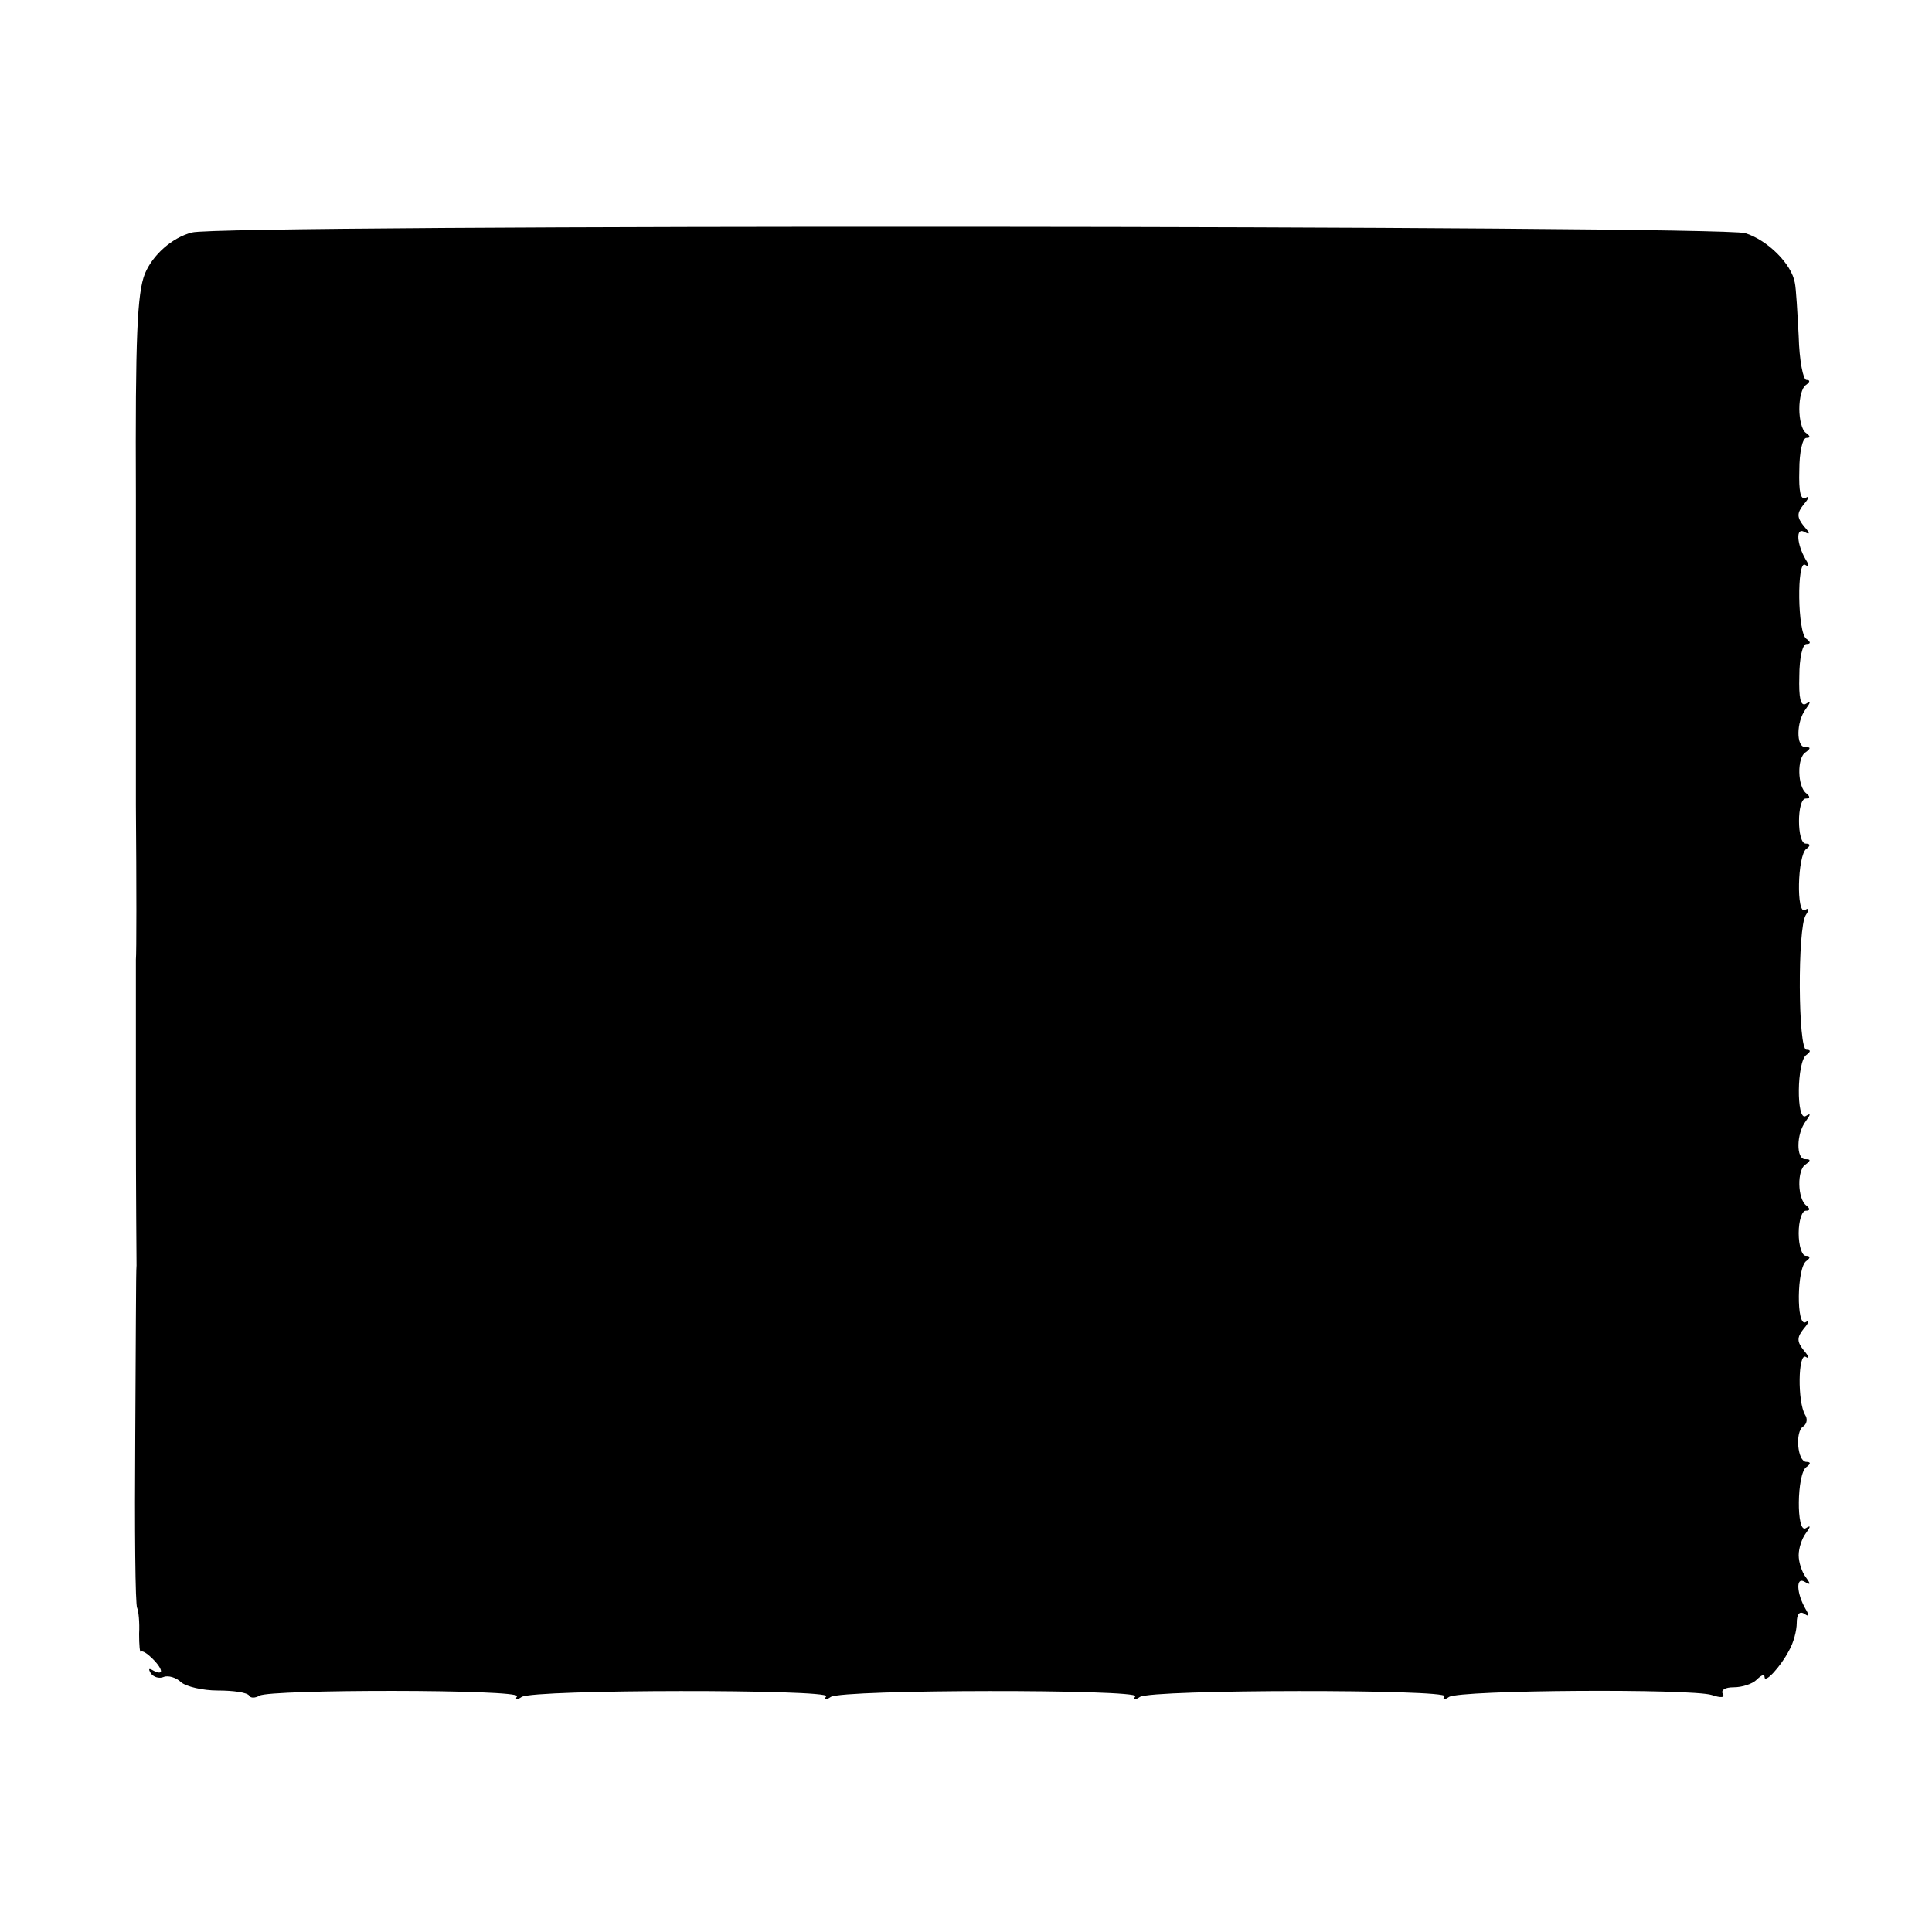
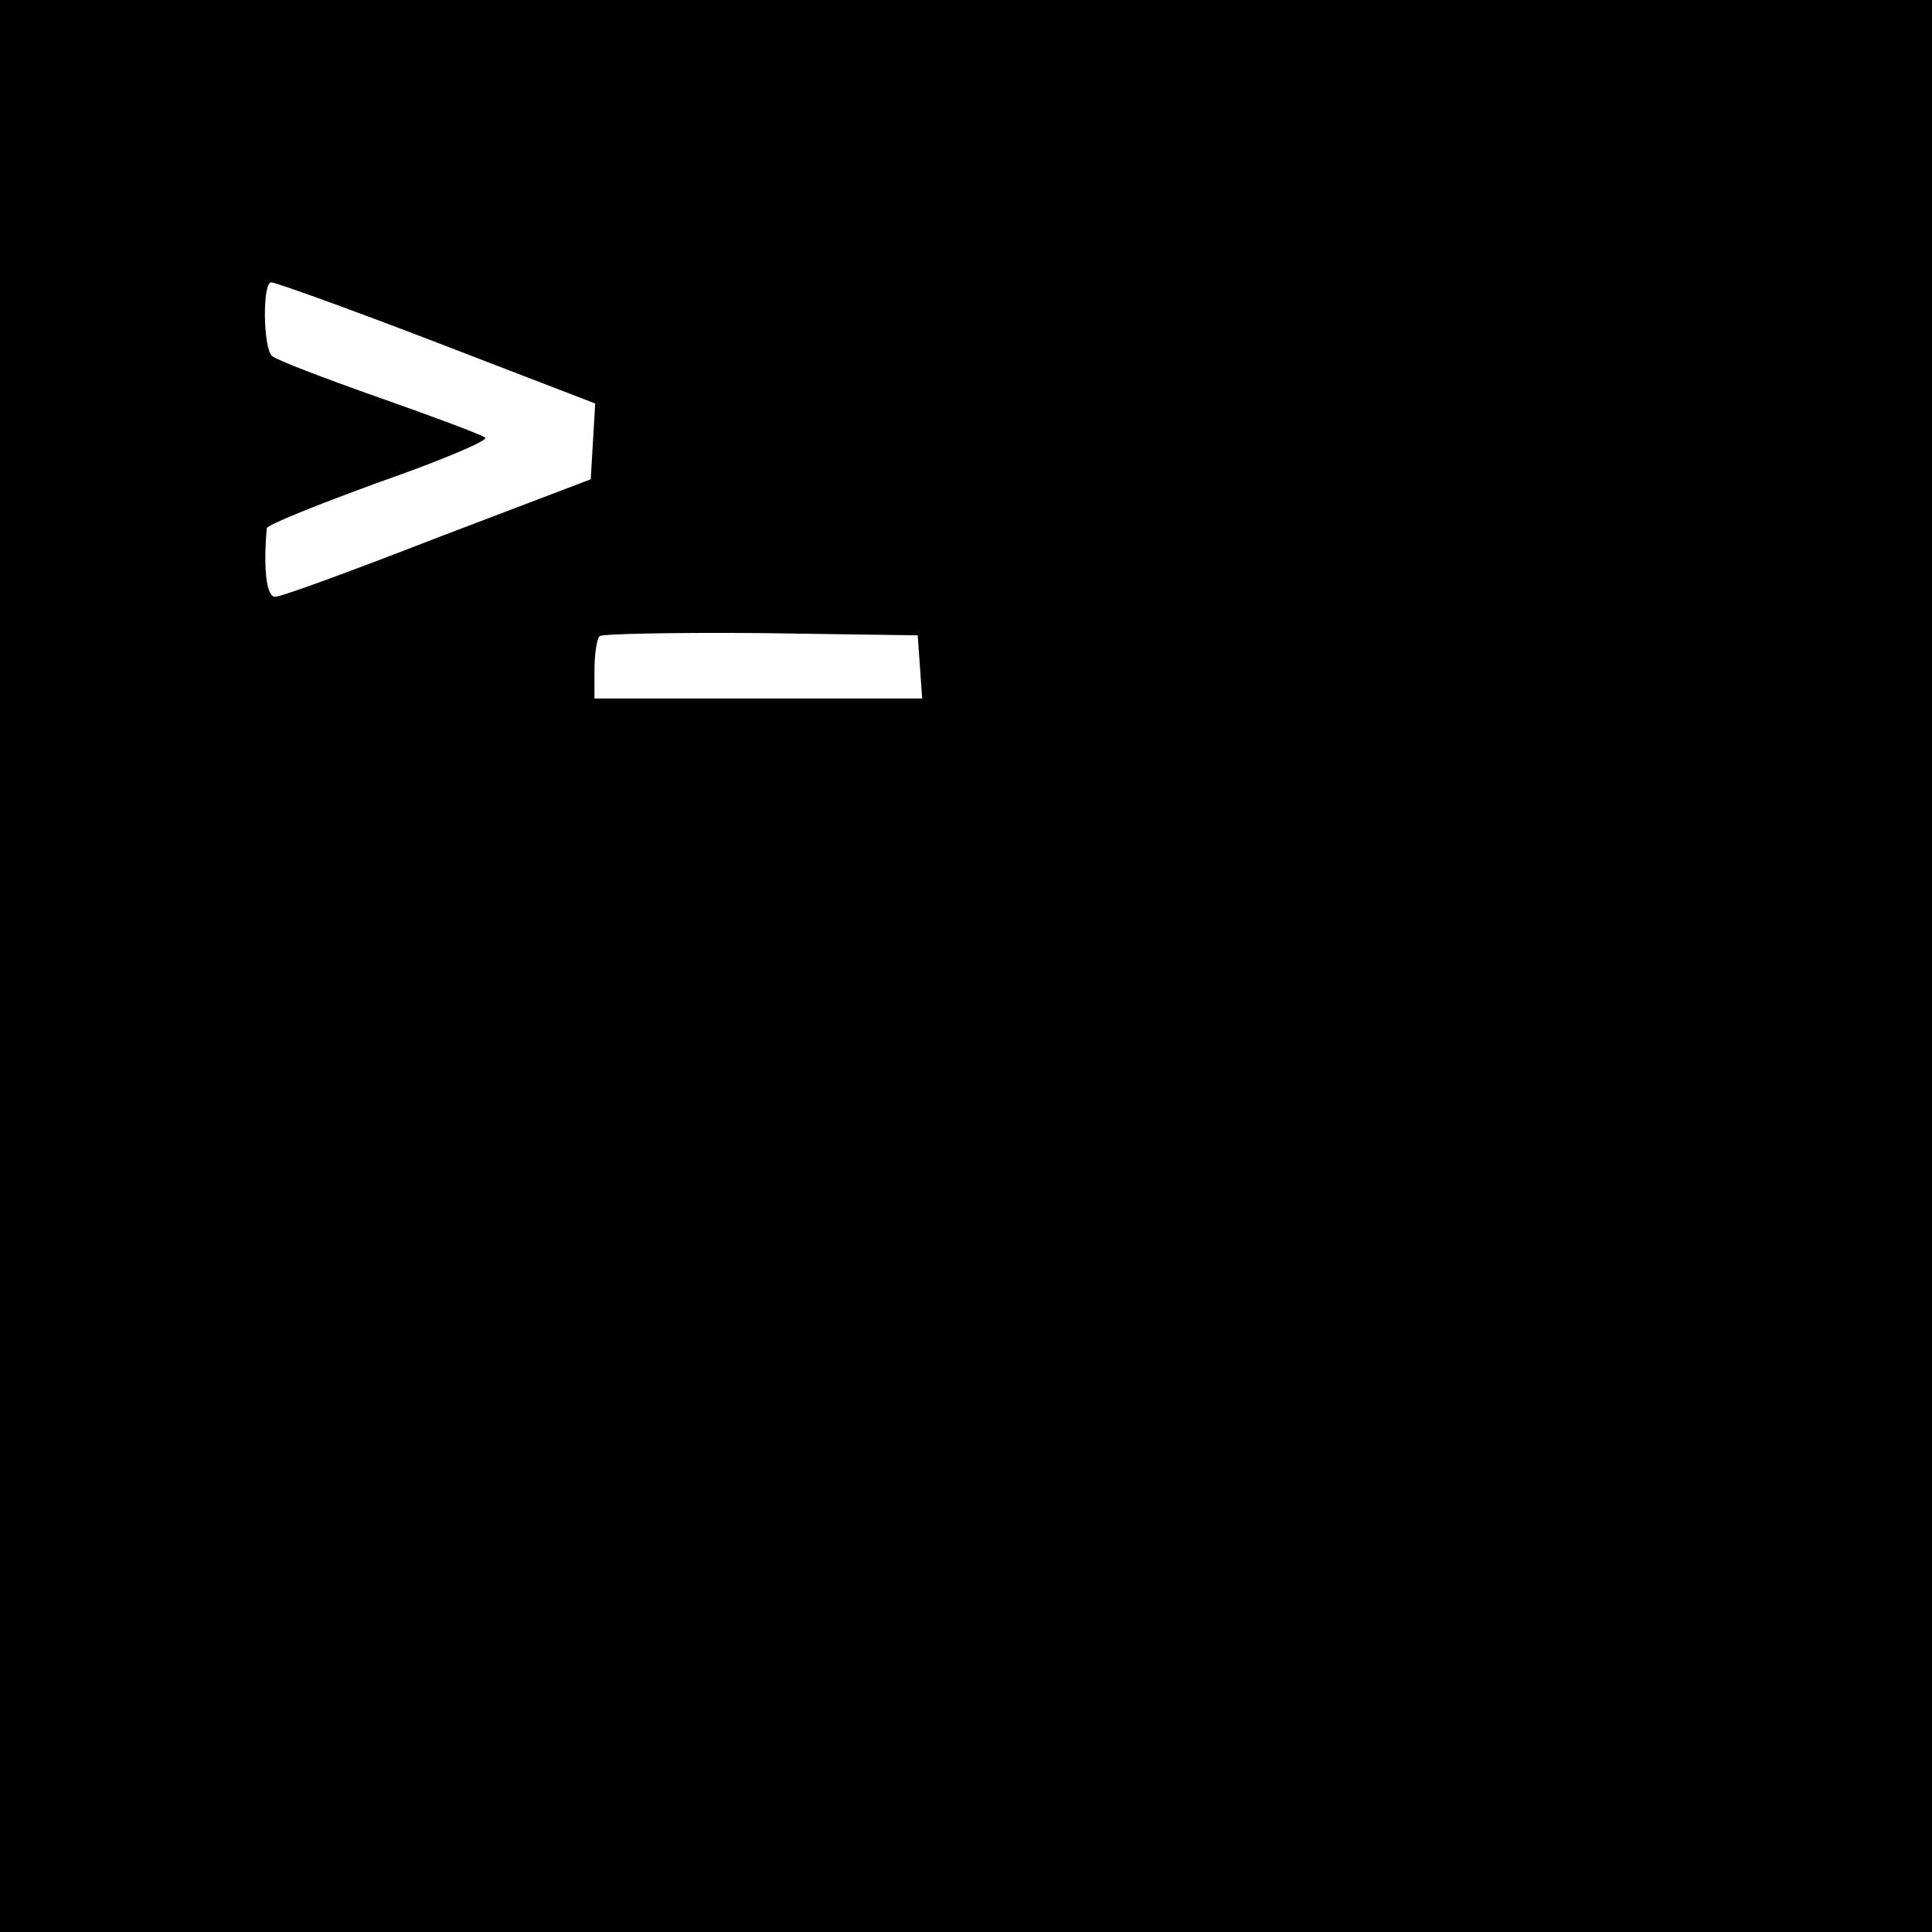
- <svg xmlns="http://www.w3.org/2000/svg" version="1.0" width="300pt" height="300pt" viewBox="0 0 300 300" preserveAspectRatio="xMidYMid meet">
-   <g transform="translate(0,300) scale(0.1,-0.1)" fill="#000000" stroke="none">
-     <path d="M298 2639 c-31 -8 -61 -35 -73 -64 -12 -30 -15 -98 -14 -345 0 -124 0 -232 0 -240 0 -8 0 -116 0 -240 1 -124 1 -232 0 -240 0 -8 0 -116 0 -240 0 -124 1 -229 1 -235 -1 -5 -1 -126 -2 -267 -1 -142 0 -261 3 -265 2 -4 4 -22 3 -40 0 -17 1 -30 3 -28 4 5 31 -21 31 -30 0 -3 -5 -3 -12 1 -7 4 -8 3 -4 -4 4 -6 13 -9 20 -6 7 3 20 -1 27 -8 8 -7 34 -13 57 -13 24 0 46 -3 49 -8 2 -4 9 -4 16 0 17 10 406 10 400 -1 -4 -5 0 -6 7 -1 19 12 480 12 473 1 -4 -5 0 -6 7 -1 19 12 480 12 473 1 -4 -5 0 -6 7 -1 19 12 480 12 473 1 -4 -5 0 -6 7 -1 18 11 377 13 408 3 15 -5 21 -4 17 2 -3 6 4 10 17 10 13 0 29 5 36 12 7 7 12 9 12 4 0 -11 25 16 38 41 7 12 12 31 12 43 0 13 4 19 12 14 7 -5 8 -3 2 7 -14 24 -16 51 -2 43 10 -6 10 -4 2 7 -6 8 -11 23 -11 34 0 11 5 26 11 34 8 11 8 13 0 8 -15 -9 -14 85 1 95 7 5 7 8 0 8 -14 0 -18 47 -5 55 6 4 7 12 3 18 -12 20 -11 97 1 90 6 -4 5 1 -3 10 -11 14 -11 20 0 34 8 9 9 14 3 10 -15 -9 -14 85 1 95 7 5 6 8 -1 8 -6 0 -11 16 -11 35 0 19 5 35 11 35 7 0 7 3 1 8 -14 10 -15 56 -1 64 8 6 8 8 -1 8 -14 0 -14 39 1 59 8 11 8 13 0 8 -15 -9 -14 85 1 95 7 5 7 8 0 8 -13 0 -14 189 -1 209 6 9 5 12 -1 8 -14 -9 -12 85 2 95 7 5 6 8 -1 8 -14 0 -14 70 0 70 7 0 7 3 1 8 -14 10 -15 56 -1 64 8 6 8 8 -1 8 -14 0 -14 39 1 59 8 11 8 13 0 8 -8 -4 -11 9 -10 43 0 28 5 50 11 50 7 0 7 3 0 8 -14 9 -15 123 -2 115 6 -4 7 -1 1 8 -14 24 -16 51 -2 43 9 -5 9 -2 -1 9 -11 14 -11 20 0 34 8 9 9 14 3 10 -8 -4 -11 9 -10 43 0 28 5 50 11 50 7 0 6 3 -1 8 -6 4 -10 21 -10 37 0 17 4 33 10 37 7 5 7 8 1 8 -5 0 -11 30 -12 68 -2 37 -4 74 -6 83 -5 29 -42 66 -77 77 -40 12 -2367 14 -2412 1z" />
+ <svg xmlns="http://www.w3.org/2000/svg" version="1.0" width="260pt" height="260pt" viewBox="0 0 260 260" preserveAspectRatio="xMidYMid meet">
+   <g transform="translate(0,260) scale(0.1,-0.1)" fill="#000000" stroke="none">
+     <path d="M0 1300 l0 -1300 1300 0 1300 0 0 1300 0 1300 -1300 0 -1300 0 0 -1300z m588 839 l213 -82 -3 -51 -3 -51 -205 -78 c-113 -44 -211 -80 -219 -80 -12 -2 -17 35 -12 92 1 5 69 32 151 62 83 29 147 56 143 60 -5 4 -69 28 -143 54 -74 26 -139 51 -144 56 -12 11 -13 99 -1 99 6 0 106 -36 223 -81z m650 -436 l3 -43 -220 0 -221 0 0 38 c0 21 3 42 7 46 4 3 102 5 217 4 l211 -3 3 -42z" />
  </g>
</svg>
